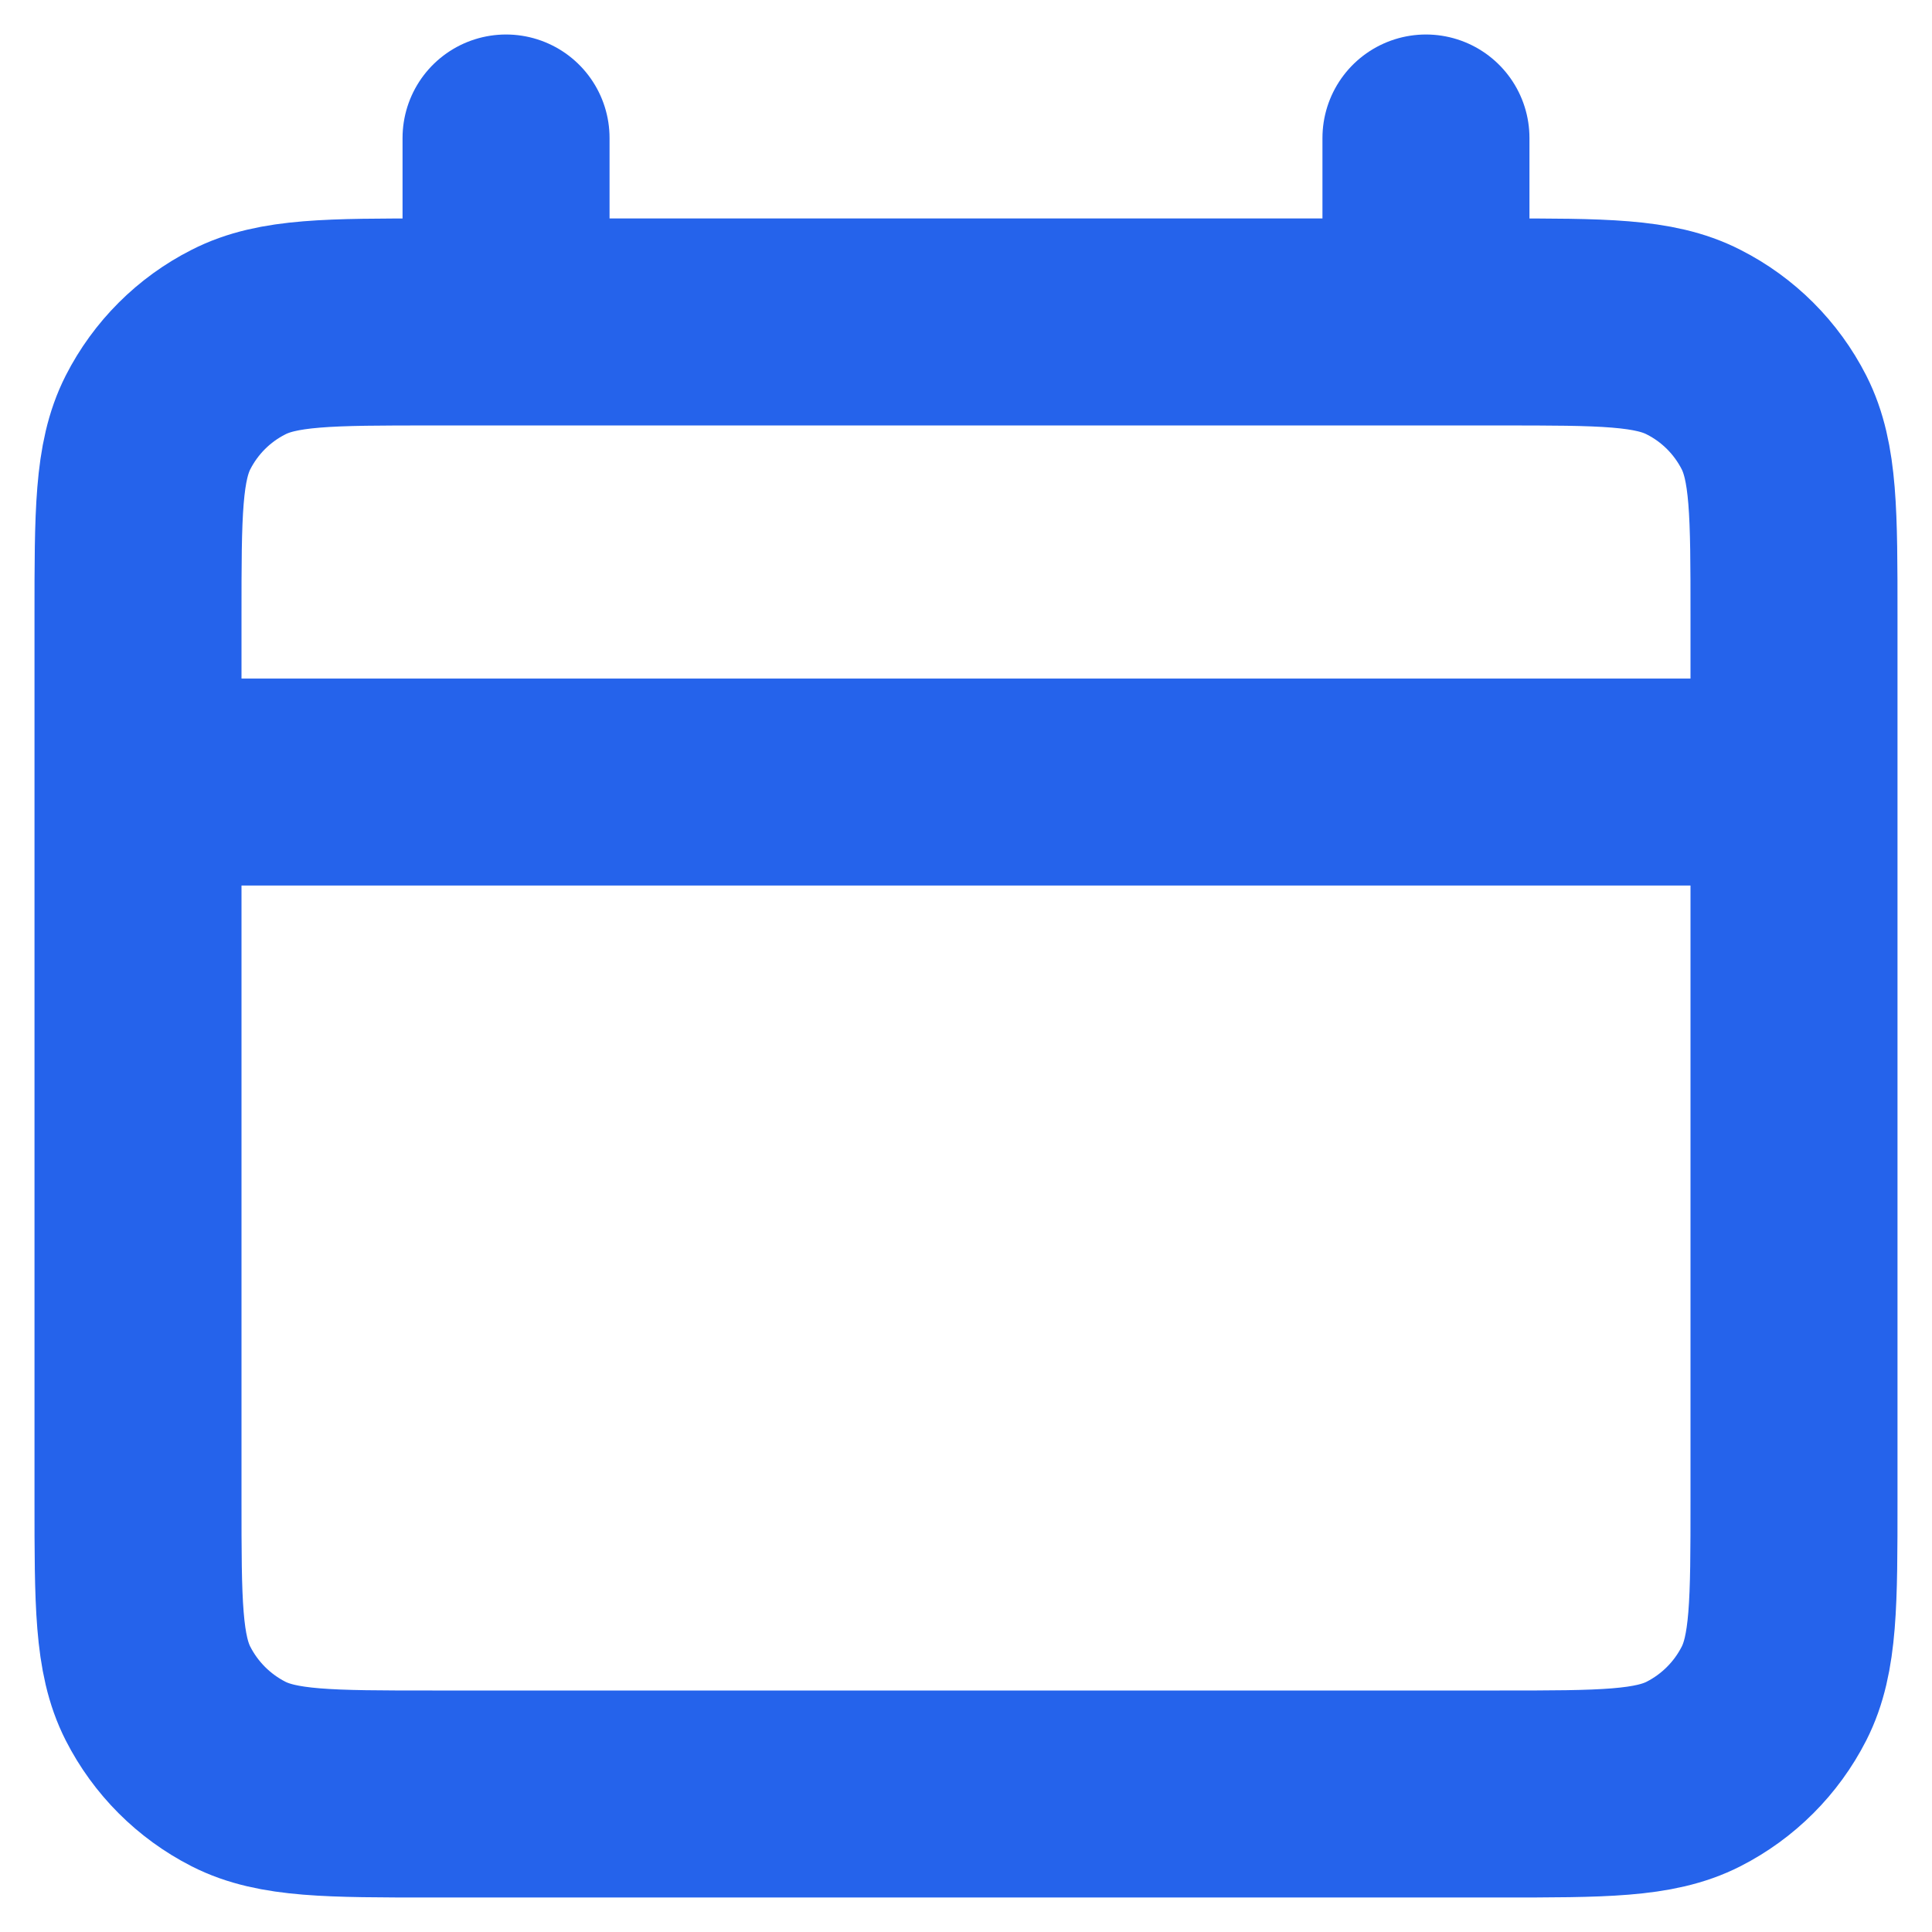
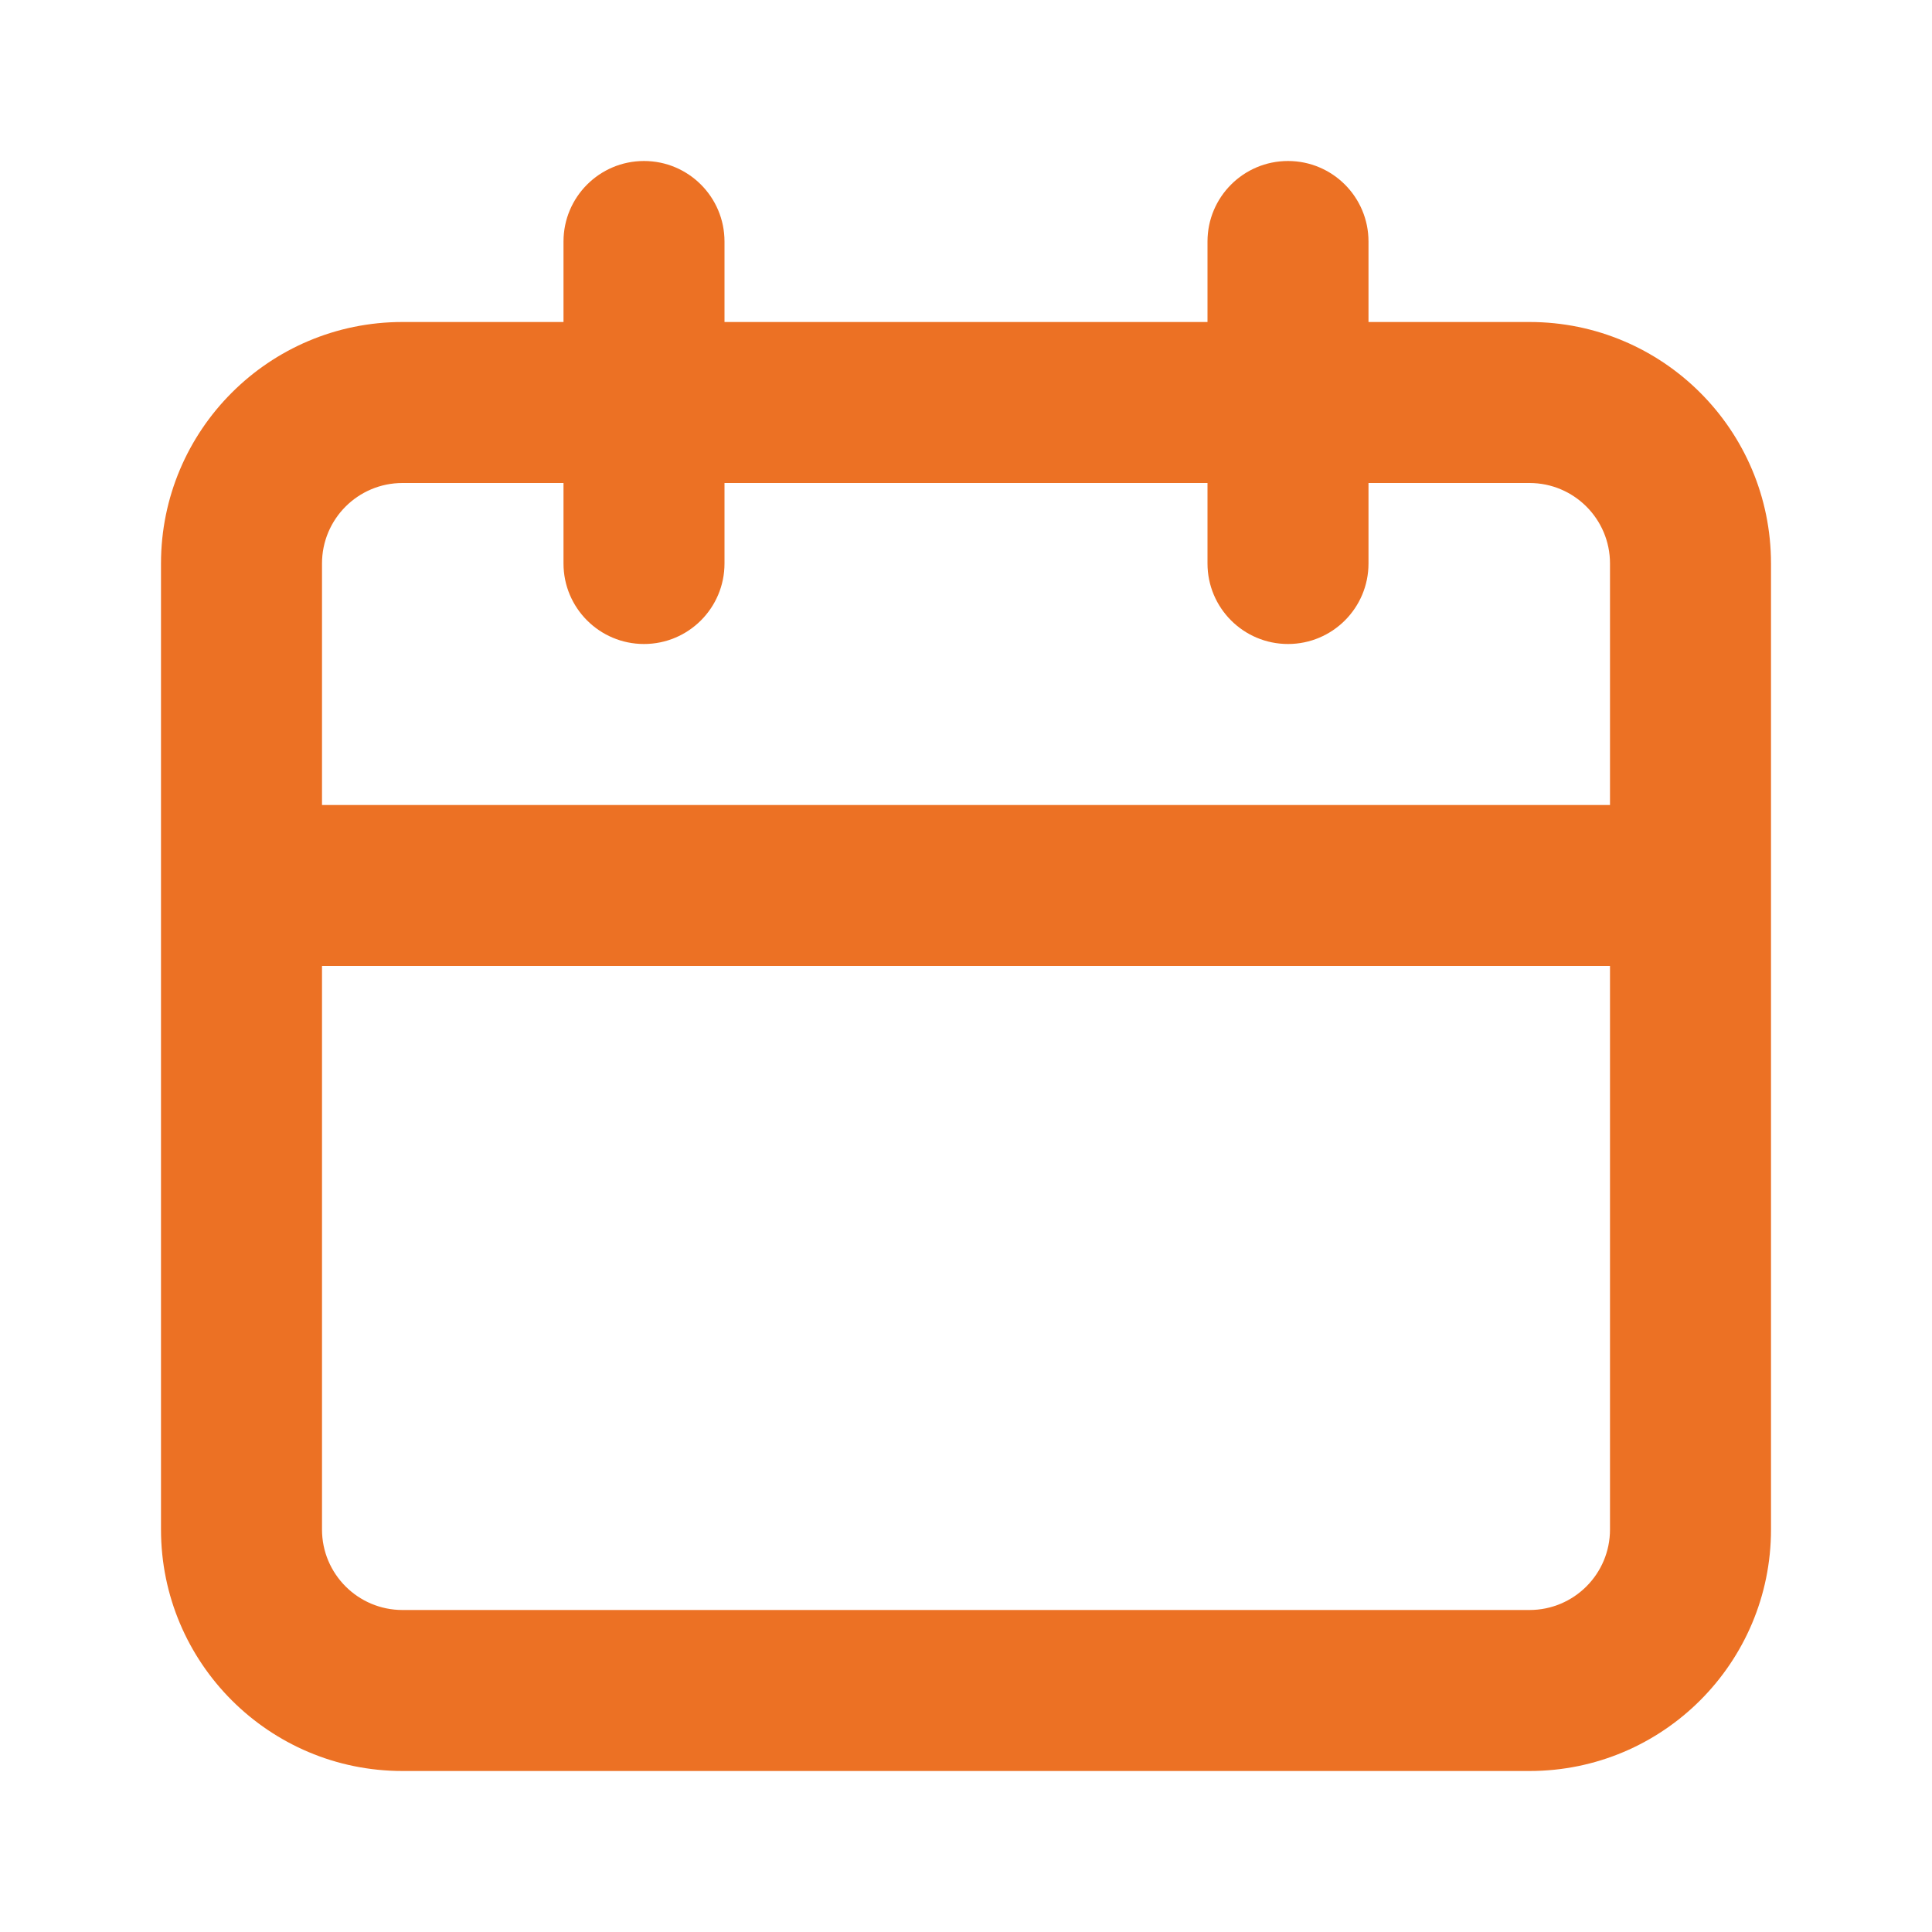
- <svg xmlns="http://www.w3.org/2000/svg" width="14" height="14" viewBox="0 0 14 14" fill="none">
-   <path d="M1 5.667H13M3.667 1V2.333M10.333 1V2.333M3.133 13H10.867C11.613 13 11.987 13 12.272 12.855C12.523 12.727 12.727 12.523 12.855 12.272C13 11.987 13 11.613 13 10.867V4.467C13 3.72 13 3.347 12.855 3.061C12.727 2.81 12.523 2.606 12.272 2.479C11.987 2.333 11.613 2.333 10.867 2.333H3.133C2.387 2.333 2.013 2.333 1.728 2.479C1.477 2.606 1.273 2.81 1.145 3.061C1 3.347 1 3.72 1 4.467V10.867C1 11.613 1 11.987 1.145 12.272C1.273 12.523 1.477 12.727 1.728 12.855C2.013 13 2.387 13 3.133 13Z" stroke="#2563EB" stroke-width="1.5" stroke-linecap="round" stroke-linejoin="round" />
+ <svg xmlns="http://www.w3.org/2000/svg" fill="#000000" width="26" height="26" viewBox="0 0 24 24">
+   <path d="M19,4H17V3a1,1,0,0,0-2,0V4H9V3A1,1,0,0,0,7,3V4H5A3,3,0,0,0,2,7V19a3,3,0,0,0,3,3H19a3,3,0,0,0,3-3V7A3,3,0,0,0,19,4Zm1,15a1,1,0,0,1-1,1H5a1,1,0,0,1-1-1V12H20Zm0-9H4V7A1,1,0,0,1,5,6H7V7A1,1,0,0,0,9,7V6h6V7a1,1,0,0,0,2,0V6h2a1,1,0,0,1,1,1Z" fill="#ec7124" style="" />
</svg>
